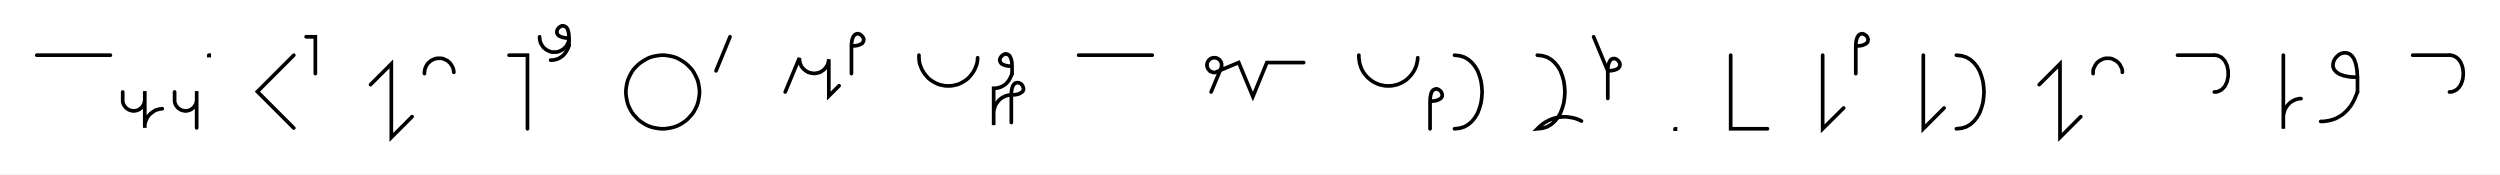
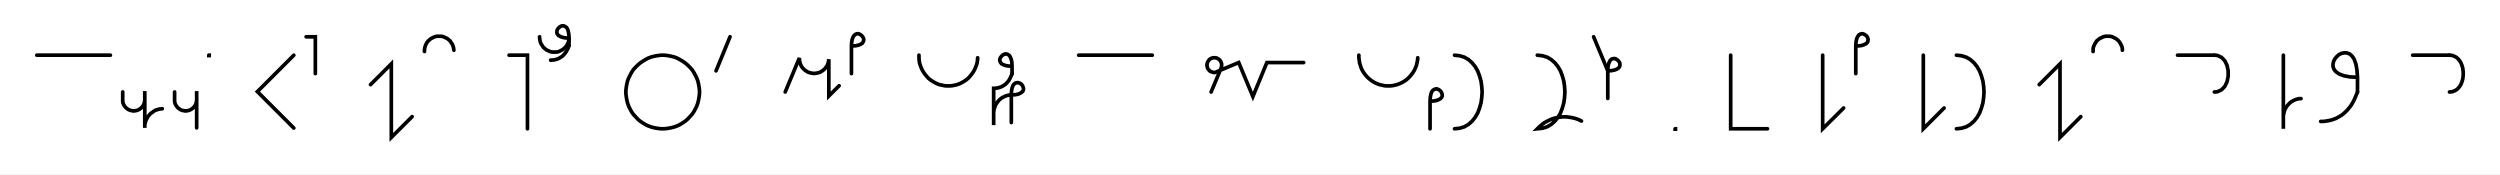
<svg xmlns="http://www.w3.org/2000/svg" width="1358.86" height="94.686" style="fill:none; stroke-linecap:round;">
  <rect width="100%" height="100%" fill="#FFFFFF" />
  <path stroke="#000000" stroke-width="2" d="M 550,75" />
  <path stroke="#000000" stroke-width="2" d="M 20,30 60,30" />
  <path stroke="#000000" stroke-width="2" d="M 66.7,70" />
  <path stroke="#000000" stroke-width="2" d="M 66.7,50 66.7,54 66.7,54.5 66.7,55 66.8,55.6 66.9,56.1 67.1,56.6 67.3,57 67.6,57.5 67.9,57.9 68.2,58.3 68.6,58.7 69,59 69.4,59.3 69.9,59.6 70.4,59.8 70.9,60 71.4,60.1 71.9,60.2 72.4,60.3 72.9,60.3 73.4,60.2 74,60.1 74.5,60 75,59.8 75.4,59.6 75.9,59.3 76.3,59 76.7,58.7 77.1,58.3 77.4,57.9 77.7,57.5 78,57 78.2,56.6 78.4,56.1 78.5,55.6 78.6,55 78.7,54.5 78.7,49.5 78.7,69.5 78.7,68.7 78.7,67.8 78.9,66.9 79.1,66.1 79.4,65.3 79.8,64.5 80.2,63.7 80.7,63 81.3,62.3 81.9,61.7 82.6,61.2 83.3,60.7 84,60.2 84.8,59.8 85.6,59.6 86.5,59.3 87.3,59.2 88.2,59.1" />
  <path stroke="#000000" stroke-width="2" d="M 94.9,70" />
  <path stroke="#000000" stroke-width="2" d="M 94.9,50 94.9,54 94.9,54.5 94.9,55 95,55.6 95.1,56.1 95.3,56.6 95.5,57 95.8,57.5 96.1,57.9 96.4,58.3 96.8,58.7 97.2,59 97.6,59.3 98.1,59.6 98.6,59.8 99.1,60 99.6,60.1 100.1,60.2 100.6,60.3 101.1,60.3 101.7,60.2 102.2,60.1 102.7,60 103.2,59.8 103.6,59.6 104.1,59.3 104.5,59 104.9,58.7 105.3,58.3 105.6,57.9 105.9,57.5 106.2,57 106.4,56.6 106.6,56.1 106.7,55.6 106.8,55 106.9,54.5 106.9,49.5 106.9,69.5" />
  <path stroke="#000000" stroke-width="2" d="M 113.5,70" />
  <path stroke="#000000" stroke-width="2" d="M 113.5,30 113.7,30 113.7,30.2 113.5,30.2 113.5,30" />
  <path stroke="#000000" stroke-width="2" d="M 143.7,70" />
  <path stroke="#000000" stroke-width="2" d="M 159.7,30 139.9,49.8 159.7,69.6" />
  <path stroke="#000000" stroke-width="2" d="M 166.4,70" />
  <path stroke="#000000" stroke-width="2" d="M 166.4,20 171.4,20 171.4,40" />
  <path stroke="#000000" stroke-width="2" d="M 201.4,70" />
  <path stroke="#000000" stroke-width="2" d="M 201.4,46 212.7,34.7 212.7,74.7 224,63.4" />
  <path stroke="#000000" stroke-width="2" d="M 230.7,70" />
-   <path stroke="#000000" stroke-width="2" d="M 230.7,40 230.7,39.3 230.8,38.6 230.9,37.9 231.1,37.2 231.3,36.6 231.6,36 231.9,35.4 232.3,34.8 232.8,34.2 233.3,33.8 233.8,33.3 234.4,32.9 235,32.6 235.6,32.3 236.3,32 237,31.8 237.6,31.7 238.3,31.7 239,31.7 239.7,31.7 240.4,31.8 241.1,32 241.7,32.3 242.4,32.6 243,32.9 243.6,33.3 244.1,33.8 244.6,34.2 245,34.8 245.4,35.4 245.8,36 246.1,36.6 246.3,37.2 246.5,37.9 246.6,38.6 246.7,39.3" />
+   <path stroke="#000000" stroke-width="2" d="M 230.7,28 230.7,27.3 230.8,26.6 230.9,25.9 231.1,25.2 231.3,24.6 231.6,24 231.9,23.4 232.3,22.8 232.8,22.2 233.3,21.8 233.8,21.3 234.4,20.9 235,20.6 235.6,20.3 236.3,20 237,19.8 237.6,19.7 238.3,19.7 239,19.7 239.7,19.7 240.4,19.8 241.1,20 241.7,20.3 242.4,20.6 243,20.9 243.6,21.3 244.1,21.8 244.6,22.2 245,22.8 245.4,23.4 245.8,24 246.1,24.6 246.3,25.2 246.5,25.9 246.6,26.6 246.7,27.3" />
  <path stroke="#000000" stroke-width="2" d="M 276.7,70" />
  <path stroke="#000000" stroke-width="2" d="M 276.7,30 286.7,30 286.7,70" />
  <path stroke="#000000" stroke-width="2" d="M 293.3,70" />
  <path stroke="#000000" stroke-width="2" d="M 293.3,20 293.3,20.7 293.4,21.4 293.5,22.1 293.7,22.8 293.9,23.4 294.2,24 294.6,24.6 295,25.2 295.4,25.8 295.9,26.2 296.5,26.7 297,27.1 297.6,27.4 298.3,27.7 298.9,28 299.6,28.2 300.3,28.3 301,28.3 301.7,28.3 302.4,28.3 303.1,28.2 303.7,28 304.4,27.7 305,27.4 305.6,27.1 306.2,26.7 306.7,26.2 307.2,25.8 307.7,25.2 308.1,24.6 308.4,24 308.7,23.4 309,22.8 309.1,22.1 309.3,21.4 309.3,20.7" />
  <path stroke="#000000" stroke-width="2" d="M 309.3,20.7 307.3,20.6 305.7,20.3 304.5,19.8 303.6,19.3 303,18.6 302.7,17.9 302.7,17.1 302.8,16.4 303.2,15.7 303.7,15.1 304.3,14.6 305,14.2 305.7,14 306.5,14.1 307.2,14.4 307.9,14.9 308.5,15.8 308.9,17.1 309.2,18.7 309.3,20.7 309.3,24.7" />
  <path stroke="#000000" stroke-width="2" d="M 309.3,24.7 309,25.6 308.7,26.4 308.3,27.1 307.9,27.8 307.5,28.5 307,29.1 306.6,29.6 306.1,30.1 305.6,30.6 305.1,30.9 304.5,31.3 304,31.6 303.4,31.9 302.9,32.1 302.3,32.3 301.7,32.4 301.1,32.6 300.5,32.6 299.9,32.7 299.3,32.7" />
  <path stroke="#000000" stroke-width="2" d="M 339.3,70" />
  <path stroke="#000000" stroke-width="2" d="M 359.3,70 361.1,70 362.8,69.8 364.5,69.5 366.2,69.1 367.9,68.5 369.4,67.8 370.9,66.9 372.4,65.9 373.7,64.8 374.9,63.5 376.1,62.2 377.1,60.8 377.9,59.3 378.7,57.7 379.3,56 379.7,54.3 380,52.6 380.2,50.9 380.2,49.1 380,47.4 379.7,45.7 379.3,44 378.7,42.4 377.9,40.8 377.1,39.3 376.1,37.8 374.9,36.5 373.7,35.3 372.4,34.2 370.9,33.2 369.4,32.3 367.9,31.5 366.2,30.9 364.5,30.5 362.8,30.2 361.1,30 359.3,30 357.6,30.2 355.9,30.5 354.2,30.9 352.5,31.5 351,32.3 349.5,33.2 348,34.2 346.7,35.3 345.5,36.5 344.3,37.8 343.3,39.3 342.5,40.8 341.7,42.4 341.1,44 340.7,45.7 340.4,47.4 340.2,49.1 340.2,50.9 340.4,52.6 340.7,54.3 341.1,56 341.7,57.7 342.5,59.3 343.3,60.8 344.3,62.2 345.5,63.5 346.7,64.8 348,65.9 349.5,66.9 351,67.8 352.5,68.5 354.2,69.1 355.9,69.5 357.6,69.8 359.3,70" />
  <path stroke="#000000" stroke-width="2" d="M 386.8,70" />
  <path stroke="#000000" stroke-width="2" d="M 396.8,20 389.2,38.5" />
  <path stroke="#000000" stroke-width="2" d="M 426.8,70" />
  <path stroke="#000000" stroke-width="2" d="M 426.8,50 434.5,31.5 434.5,32.2 434.6,32.9 434.7,33.6 434.9,34.3 435.1,34.9 435.4,35.6 435.7,36.2 436.1,36.7 436.6,37.3 437.1,37.8 437.6,38.2 438.2,38.6 438.8,39 439.4,39.3 440.1,39.5 440.8,39.7 441.5,39.8 442.1,39.9 442.8,39.9 443.5,39.8 444.2,39.7 444.9,39.5 445.6,39.3 446.2,39 446.8,38.6 447.4,38.2 447.9,37.8 448.4,37.3 448.8,36.7 449.2,36.2 449.6,35.6 449.9,34.9 450.1,34.3 450.3,33.6 450.4,32.9 450.5,32.2 450.5,52.2 456.1,46.6" />
  <path stroke="#000000" stroke-width="2" d="M 462.8,70" />
  <path stroke="#000000" stroke-width="2" d="M 462.8,25" />
  <path stroke="#000000" stroke-width="2" d="M 462.8,25 464.8,24.9 466.5,24.6 467.7,24.1 468.6,23.6 469.1,22.9 469.4,22.2 469.5,21.4 469.3,20.7 468.9,20 468.4,19.4 467.8,18.9 467.1,18.5 466.4,18.3 465.6,18.4 464.9,18.7 464.3,19.2 463.7,20.1 463.2,21.4 462.9,23 462.8,25 462.8,40" />
  <path stroke="#000000" stroke-width="2" d="M 499.5,70" />
  <path stroke="#000000" stroke-width="2" d="M 499.5,30 499.5,31.4 499.6,32.8 499.8,34.2 500.2,35.5 500.7,36.8 501.3,38.1 502,39.3 502.8,40.4 503.7,41.5 504.6,42.5 505.7,43.4 506.9,44.2 508.1,44.9 509.3,45.5 510.6,46 512,46.3 513.4,46.6 514.8,46.7 516.1,46.7 517.5,46.6 518.9,46.3 520.3,46 521.6,45.5 522.8,44.9 524,44.2 525.2,43.4 526.3,42.5 527.2,41.5 528.1,40.4 528.9,39.3 529.6,38.1 530.2,36.8 530.7,35.5 531.1,34.2 531.3,32.8 531.4,31.4" />
  <path stroke="#000000" stroke-width="2" d="M 538.1,70" />
  <path stroke="#000000" stroke-width="2" d="M 550.1,36" />
  <path stroke="#000000" stroke-width="2" d="M 550.1,36 548.1,35.9 546.5,35.6 545.2,35.1 544.3,34.6 543.8,33.9 543.5,33.2 543.4,32.4 543.6,31.7 544,31 544.5,30.4 545.1,29.9 545.8,29.5 546.5,29.3 547.3,29.4 548,29.7 548.7,30.2 549.2,31.1 549.7,32.4 550,34 550.1,36 550.1,40" />
  <path stroke="#000000" stroke-width="2" d="M 550.1,40 549.8,40.9 549.4,41.7 549.1,42.4 548.7,43.1 548.3,43.8 547.8,44.4 547.4,44.9 546.9,45.4 546.4,45.9 545.9,46.2 545.3,46.6 544.8,46.9 544.2,47.2 543.6,47.4 543.1,47.6 542.5,47.7 541.9,47.9 541.3,47.9 540.7,48 540.1,48 540.1,68 540.1,62 540.1,61.1 540.2,60.3 540.3,59.4 540.6,58.6 540.9,57.7 541.2,56.9 541.7,56.2 542.2,55.5 542.7,54.8 543.3,54.2 544,53.6 544.7,53.1 545.5,52.7 546.3,52.3 547.1,52 547.9,51.8 548.8,51.6 549.7,51.6" />
  <path stroke="#000000" stroke-width="2" d="M 549.7,51.6 551.7,51.5 553.3,51.2 554.5,50.7 555.4,50.1 556,49.5 556.3,48.7 556.3,48 556.1,47.3 555.8,46.6 555.3,45.9 554.7,45.4 554,45.1 553.2,44.9 552.5,45 551.8,45.2 551.1,45.8 550.5,46.7 550.1,47.9 549.8,49.5 549.7,51.6 549.7,66.6" />
  <path stroke="#000000" stroke-width="2" d="M 586.3,70" />
  <path stroke="#000000" stroke-width="2" d="M 586.3,30 626.3,30" />
  <path stroke="#000000" stroke-width="2" d="M 656.3,70" />
  <path stroke="#000000" stroke-width="2" d="M 658.3,50 663.7,37.1 663.8,36.7 663.9,36.4 664,36.1 664,35.7 664,35.4 664,35 664,34.7 663.9,34.3 663.8,34 663.7,33.7 663.5,33.4 663.3,33.1 663.1,32.8 662.9,32.5 662.6,32.3 662.3,32.1 662,31.9 661.7,31.7 661.4,31.6 661.1,31.5 660.7,31.4 660.4,31.4 660,31.4 659.7,31.4 659.3,31.4 659,31.5 658.7,31.6 658.4,31.7 658,31.9 657.7,32.1 657.5,32.3 657.2,32.5 657,32.8 656.8,33.1 656.6,33.4 656.4,33.7 656.3,34 656.2,34.3 656.1,34.7 656.1,35 656,35.4 656.1,35.7 656.1,36.1 656.2,36.4 656.3,36.7 656.4,37.1 656.6,37.4 656.8,37.7 657,37.9 657.2,38.2 657.5,38.4 657.7,38.7 658,38.8 658.4,39 658.7,39.1 659,39.2 659.3,39.3 659.7,39.4 660,39.4 660.4,39.4 673.3,34 681,52.5 688.6,34 708.6,34" />
  <path stroke="#000000" stroke-width="2" d="M 738.6,70" />
  <path stroke="#000000" stroke-width="2" d="M 738.6,30 738.6,31.4 738.8,32.8 739,34.2 739.4,35.5 739.8,36.8 740.4,38.1 741.1,39.3 741.9,40.4 742.8,41.5 743.8,42.5 744.9,43.4 746,44.2 747.2,44.9 748.5,45.5 749.8,46 751.2,46.3 752.5,46.6 753.9,46.7 755.3,46.7 756.7,46.6 758.1,46.3 759.4,46 760.7,45.5 762,44.9 763.2,44.2 764.4,43.4 765.4,42.5 766.4,41.5 767.3,40.4 768.1,39.3 768.8,38.1 769.4,36.8 769.9,35.5 770.2,34.2 770.5,32.8 770.6,31.4" />
  <path stroke="#000000" stroke-width="2" d="M 777.3,70" />
  <path stroke="#000000" stroke-width="2" d="M 777.3,55" />
  <path stroke="#000000" stroke-width="2" d="M 777.3,55 779.3,54.9 780.9,54.6 782.1,54.1 783,53.6 783.6,52.9 783.9,52.2 783.9,51.4 783.7,50.7 783.4,50 782.9,49.4 782.3,48.9 781.6,48.5 780.9,48.3 780.1,48.4 779.4,48.7 778.7,49.2 778.1,50.1 777.7,51.4 777.4,53 777.3,55 777.3,70" />
  <path stroke="#000000" stroke-width="2" d="M 790.6,70" />
  <path stroke="#000000" stroke-width="2" d="M 790.6,30" />
  <path stroke="#000000" stroke-width="2" d="M 790.6,30 793.4,30.3 796,31.1 798.2,32.4 800.2,34.2 801.8,36.2 803.2,38.6 804.2,41.3 805,44.1 805.4,47 805.6,50 805.4,53 805,55.9 804.2,58.7 803.2,61.4 801.8,63.8 800.2,65.8 798.2,67.6 796,68.9 793.4,69.7 790.6,70" />
  <path stroke="#000000" stroke-width="2" d="M 835.6,70" />
  <path stroke="#000000" stroke-width="2" d="M 835.6,30" />
  <path stroke="#000000" stroke-width="2" d="M 835.6,30 838.4,30.3 841,31.1 843.2,32.4 845.2,34.2 846.8,36.2 848.2,38.6 849.2,41.3 850,44.1 850.4,47 850.6,50 850.4,53 850,55.9 849.2,58.7 848.2,61.4 846.8,63.8 845.2,65.8 843.2,67.6 841,68.9 838.4,69.7 835.6,70 836.8,68.8 838.2,67.6 839.6,66.6 841.1,65.8 842.7,65 844.3,64.4 846,64 847.7,63.7 849.5,63.5 851.2,63.5 852.9,63.7 854.7,64 856.3,64.4 858,65 859.6,65.8" />
  <path stroke="#000000" stroke-width="2" d="M 866.2,70" />
  <path stroke="#000000" stroke-width="2" d="M 866.2,20 873.9,38.5" />
  <path stroke="#000000" stroke-width="2" d="M 873.9,38.5 875.9,38.4 877.5,38.1 878.8,37.6 879.7,37 880.2,36.4 880.5,35.6 880.5,34.9 880.4,34.2 880,33.5 879.5,32.9 878.9,32.4 878.2,32 877.5,31.8 876.7,31.9 876,32.1 875.3,32.7 874.8,33.6 874.3,34.8 874,36.4 873.9,38.5 873.9,53.5" />
  <path stroke="#000000" stroke-width="2" d="M 910.5,70" />
  <path stroke="#000000" stroke-width="2" d="M 910.5,70 910.7,70 910.7,70.2 910.5,70.2 910.5,70" />
  <path stroke="#000000" stroke-width="2" d="M 940.7,70" />
  <path stroke="#000000" stroke-width="2" d="M 940.7,30 940.7,70 960.7,70" />
  <path stroke="#000000" stroke-width="2" d="M 990.7,70" />
  <path stroke="#000000" stroke-width="2" d="M 990.7,30 990.7,70 1002.1,58.7" />
  <path stroke="#000000" stroke-width="2" d="M 1008.7,70" />
  <path stroke="#000000" stroke-width="2" d="M 1008.7,25" />
  <path stroke="#000000" stroke-width="2" d="M 1008.7,25 1010.8,24.9 1012.4,24.6 1013.6,24.1 1014.5,23.6 1015.1,22.9 1015.3,22.2 1015.4,21.4 1015.2,20.7 1014.9,20 1014.4,19.4 1013.7,18.9 1013,18.5 1012.3,18.3 1011.6,18.4 1010.8,18.7 1010.2,19.2 1009.6,20.1 1009.1,21.4 1008.8,23 1008.7,25 1008.7,40" />
  <path stroke="#000000" stroke-width="2" d="M 1045.4,70" />
  <path stroke="#000000" stroke-width="2" d="M 1045.4,30 1045.4,70 1056.7,58.7" />
  <path stroke="#000000" stroke-width="2" d="M 1063.4,70" />
  <path stroke="#000000" stroke-width="2" d="M 1063.4,30" />
  <path stroke="#000000" stroke-width="2" d="M 1063.4,30 1066.2,30.3 1068.8,31.1 1071,32.4 1073,34.2 1074.6,36.2 1076,38.6 1077,41.3 1077.8,44.1 1078.2,47 1078.4,50 1078.2,53 1077.8,55.9 1077,58.7 1076,61.4 1074.6,63.8 1073,65.8 1071,67.6 1068.8,68.9 1066.2,69.7 1063.4,70" />
  <path stroke="#000000" stroke-width="2" d="M 1108.4,70" />
  <path stroke="#000000" stroke-width="2" d="M 1108.4,46 1119.7,34.7 1119.7,74.7 1131,63.4" />
  <path stroke="#000000" stroke-width="2" d="M 1137.7,70" />
-   <path stroke="#000000" stroke-width="2" d="M 1137.7,40 1137.7,39.3 1137.7,38.6 1137.8,37.9 1138,37.2 1138.3,36.6 1138.6,36 1138.9,35.4 1139.3,34.8 1139.7,34.2 1140.2,33.8 1140.8,33.3 1141.3,32.9 1142,32.6 1142.6,32.3 1143.2,32 1143.9,31.8 1144.6,31.7 1145.3,31.7 1146,31.7 1146.7,31.7 1147.4,31.8 1148.1,32 1148.7,32.3 1149.3,32.6 1149.9,32.9 1150.5,33.3 1151.1,33.8 1151.5,34.2 1152,34.8 1152.4,35.4 1152.7,36 1153,36.6 1153.3,37.2 1153.5,37.9 1153.6,38.6 1153.6,39.3" />
+   <path stroke="#000000" stroke-width="2" d="M 1137.7,28 1137.7,27.3 1137.7,26.6 1137.8,25.9 1138,25.2 1138.3,24.6 1138.6,24 1138.9,23.4 1139.3,22.8 1139.7,22.2 1140.2,21.8 1140.8,21.3 1141.3,20.9 1142,20.6 1142.6,20.3 1143.2,20 1143.9,19.8 1144.6,19.7 1145.3,19.7 1146,19.7 1146.7,19.7 1147.4,19.8 1148.1,20 1148.7,20.3 1149.3,20.6 1149.9,20.9 1150.5,21.3 1151.1,21.8 1151.5,22.2 1152,22.8 1152.4,23.4 1152.7,24 1153,24.6 1153.3,25.2 1153.5,25.9 1153.6,26.6 1153.6,27.3" />
  <path stroke="#000000" stroke-width="2" d="M 1183.6,70" />
  <path stroke="#000000" stroke-width="2" d="M 1183.6,30 1203.6,30" />
  <path stroke="#000000" stroke-width="2" d="M 1203.6,30 1205.1,30.1 1206.3,30.6 1207.5,31.2 1208.4,32.1 1209.3,33.1 1209.9,34.3 1210.5,35.6 1210.8,37 1211.1,38.5 1211.1,40 1211.1,41.5 1210.8,43 1210.5,44.4 1209.9,45.7 1209.3,46.9 1208.4,47.9 1207.5,48.8 1206.3,49.4 1205.1,49.9 1203.6,50" />
  <path stroke="#000000" stroke-width="2" d="M 1241.1,70" />
  <path stroke="#000000" stroke-width="2" d="M 1241.1,30 1241.1,50 1241.1,70 1241.1,64 1241.1,63.1 1241.2,62.3 1241.4,61.4 1241.6,60.6 1241.9,59.7 1242.3,58.9 1242.7,58.2 1243.2,57.5 1243.8,56.8 1244.4,56.2 1245,55.6 1245.8,55.1 1246.5,54.7 1247.3,54.3 1248.1,54 1249,53.8 1249.8,53.6 1250.7,53.6" />
  <path stroke="#000000" stroke-width="2" d="M 1257.4,70" />
  <path stroke="#000000" stroke-width="2" d="M 1281.4,42" />
  <path stroke="#000000" stroke-width="2" d="M 1281.4,42 1277.3,41.8 1274.1,41.2 1271.6,40.3 1269.8,39.1 1268.7,37.8 1268.1,36.3 1268.1,34.8 1268.4,33.4 1269.1,32 1270.1,30.8 1271.3,29.7 1272.7,29 1274.2,28.7 1275.7,28.8 1277.1,29.3 1278.5,30.5 1279.6,32.2 1280.5,34.7 1281.1,37.9 1281.4,42 1281.4,50" />
  <path stroke="#000000" stroke-width="2" d="M 1281.4,50 1280.7,51.7 1280,53.4 1279.3,54.9 1278.5,56.3 1277.7,57.6 1276.8,58.7 1275.9,59.8 1274.9,60.8 1273.9,61.7 1272.9,62.5 1271.8,63.2 1270.7,63.8 1269.6,64.4 1268.5,64.8 1267.3,65.2 1266.1,65.5 1264.9,65.7 1263.8,65.9 1262.6,66 1261.4,66" />
  <path stroke="#000000" stroke-width="2" d="M 1311.4,70" />
  <path stroke="#000000" stroke-width="2" d="M 1311.4,30 1331.4,30" />
  <path stroke="#000000" stroke-width="2" d="M 1331.4,30 1332.8,30.1 1334.1,30.6 1335.2,31.2 1336.2,32.1 1337,33.1 1337.7,34.3 1338.2,35.6 1338.6,37 1338.8,38.5 1338.9,40 1338.8,41.5 1338.6,43 1338.2,44.4 1337.7,45.7 1337,46.9 1336.2,47.9 1335.2,48.8 1334.1,49.4 1332.8,49.9 1331.4,50" />
  <path stroke="#000000" stroke-width="2" d="M 1368.9,70" />
</svg>
